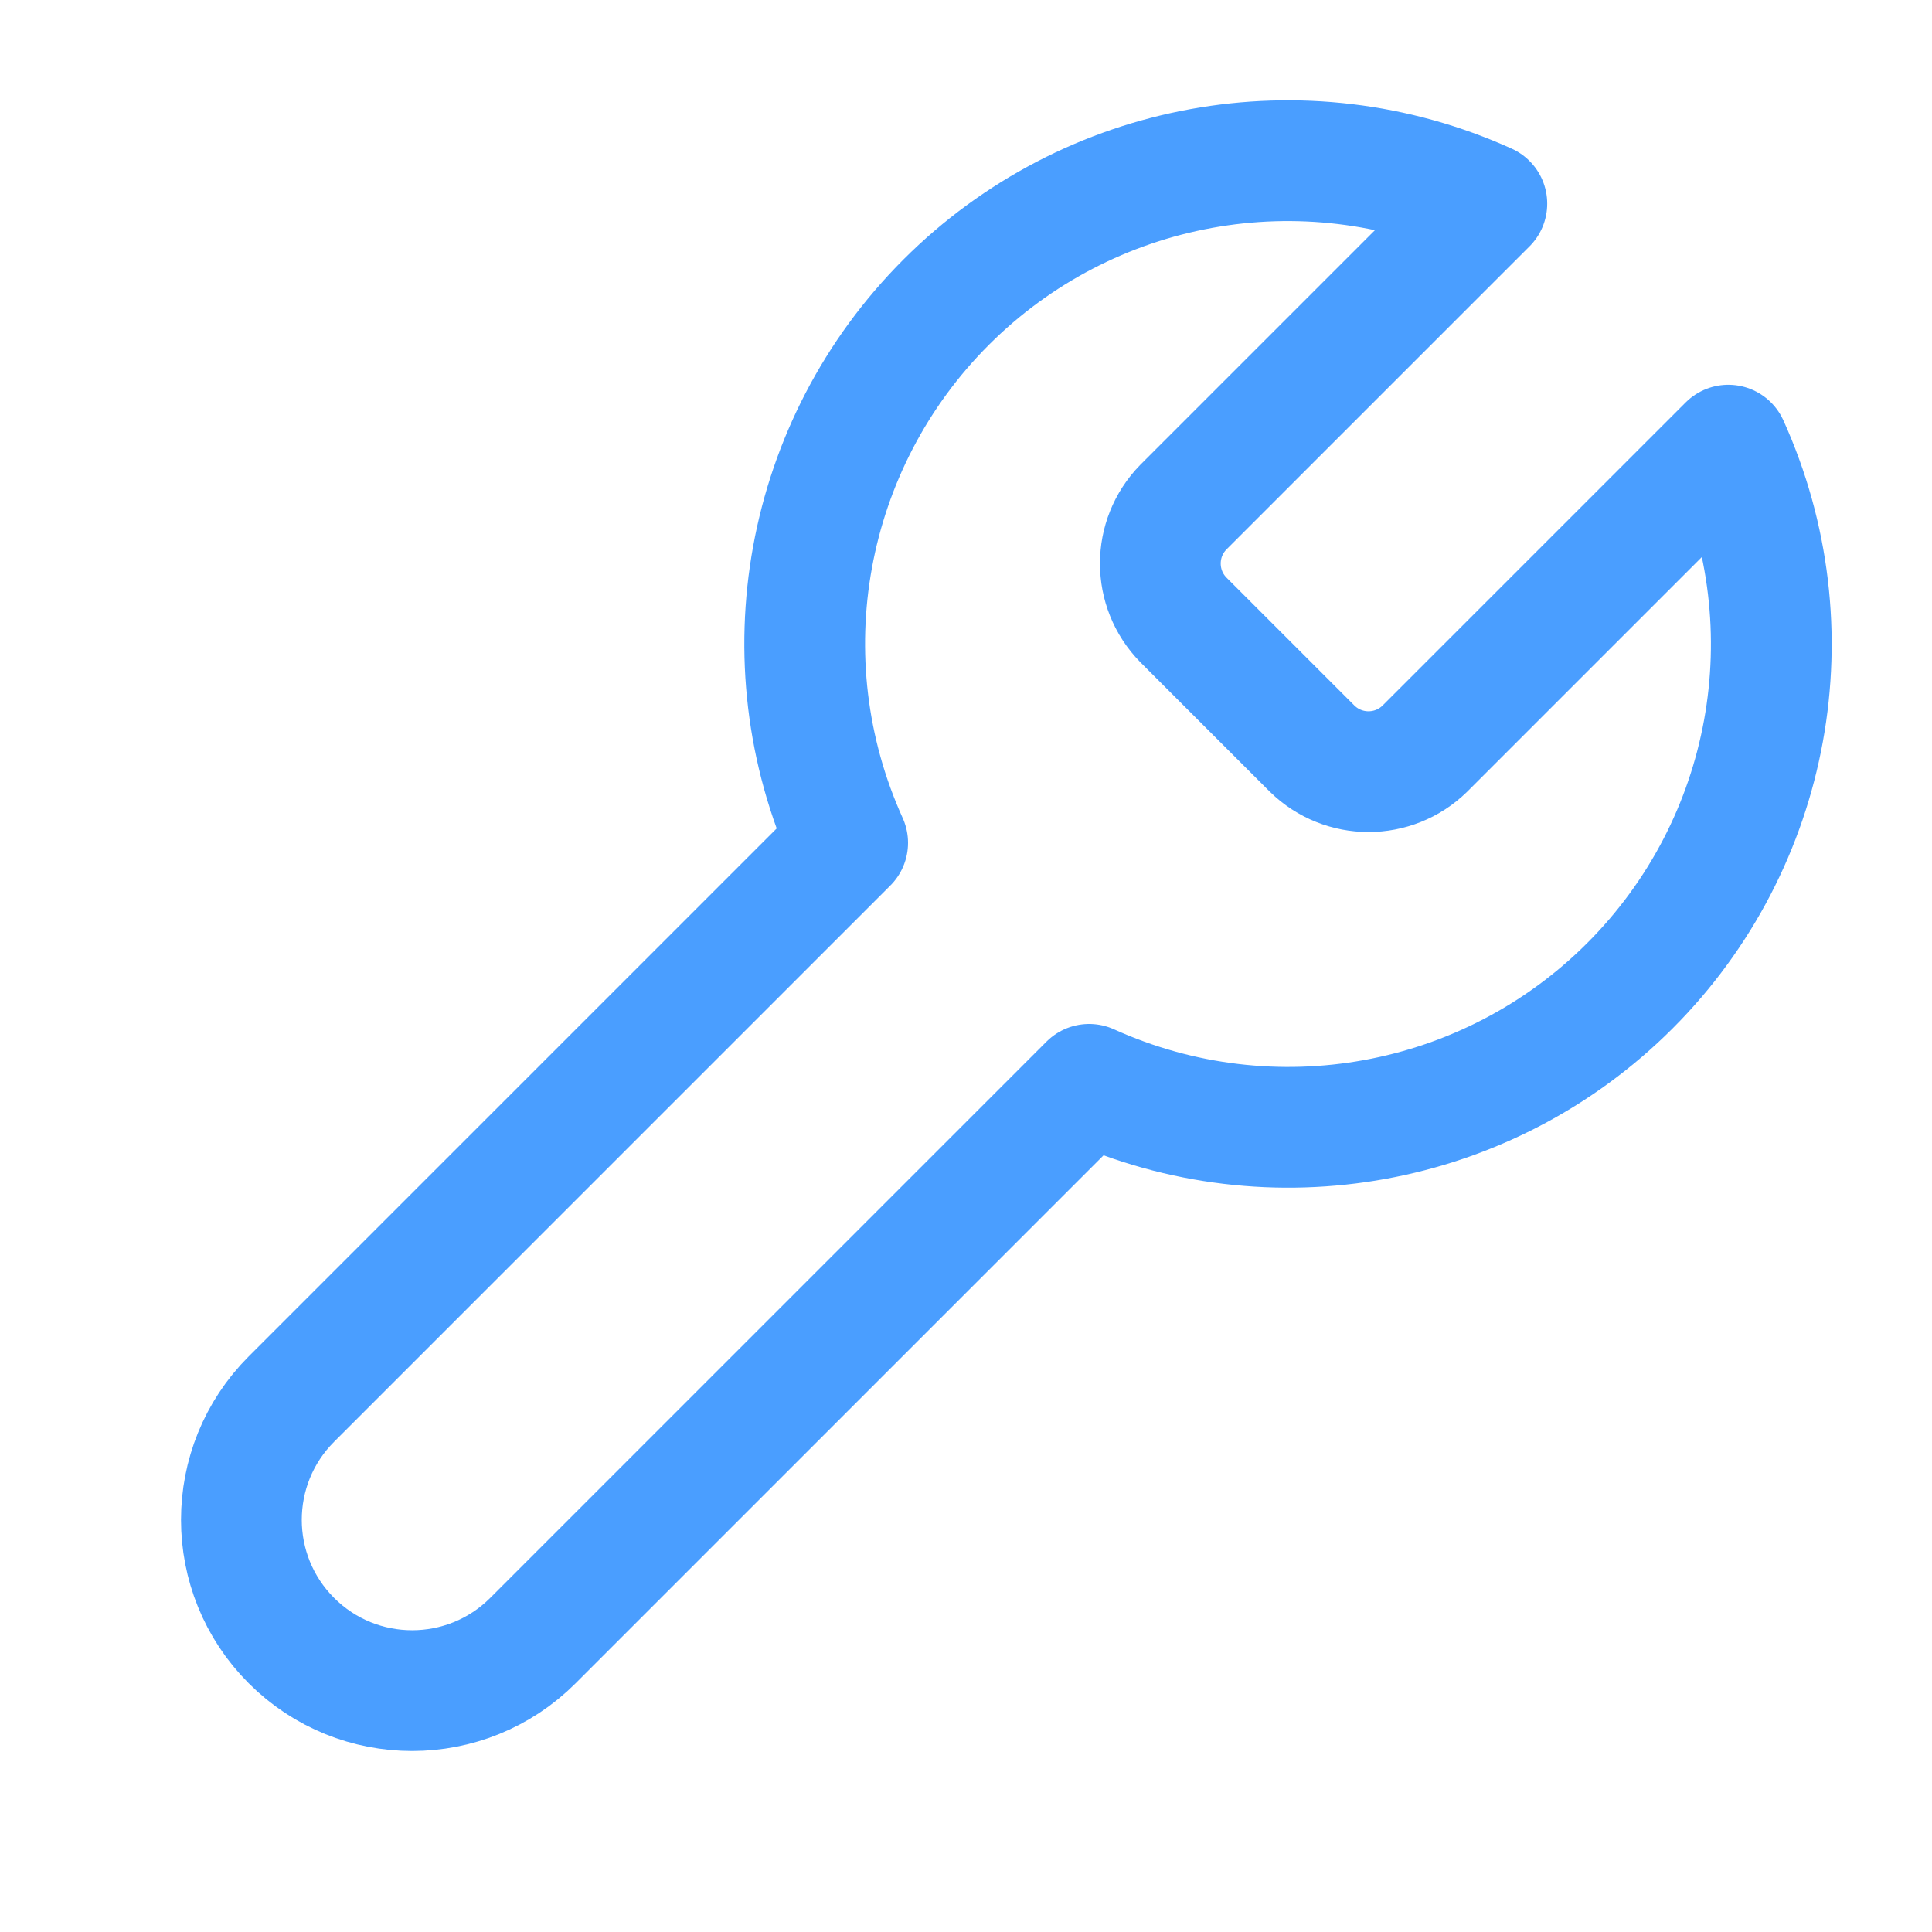
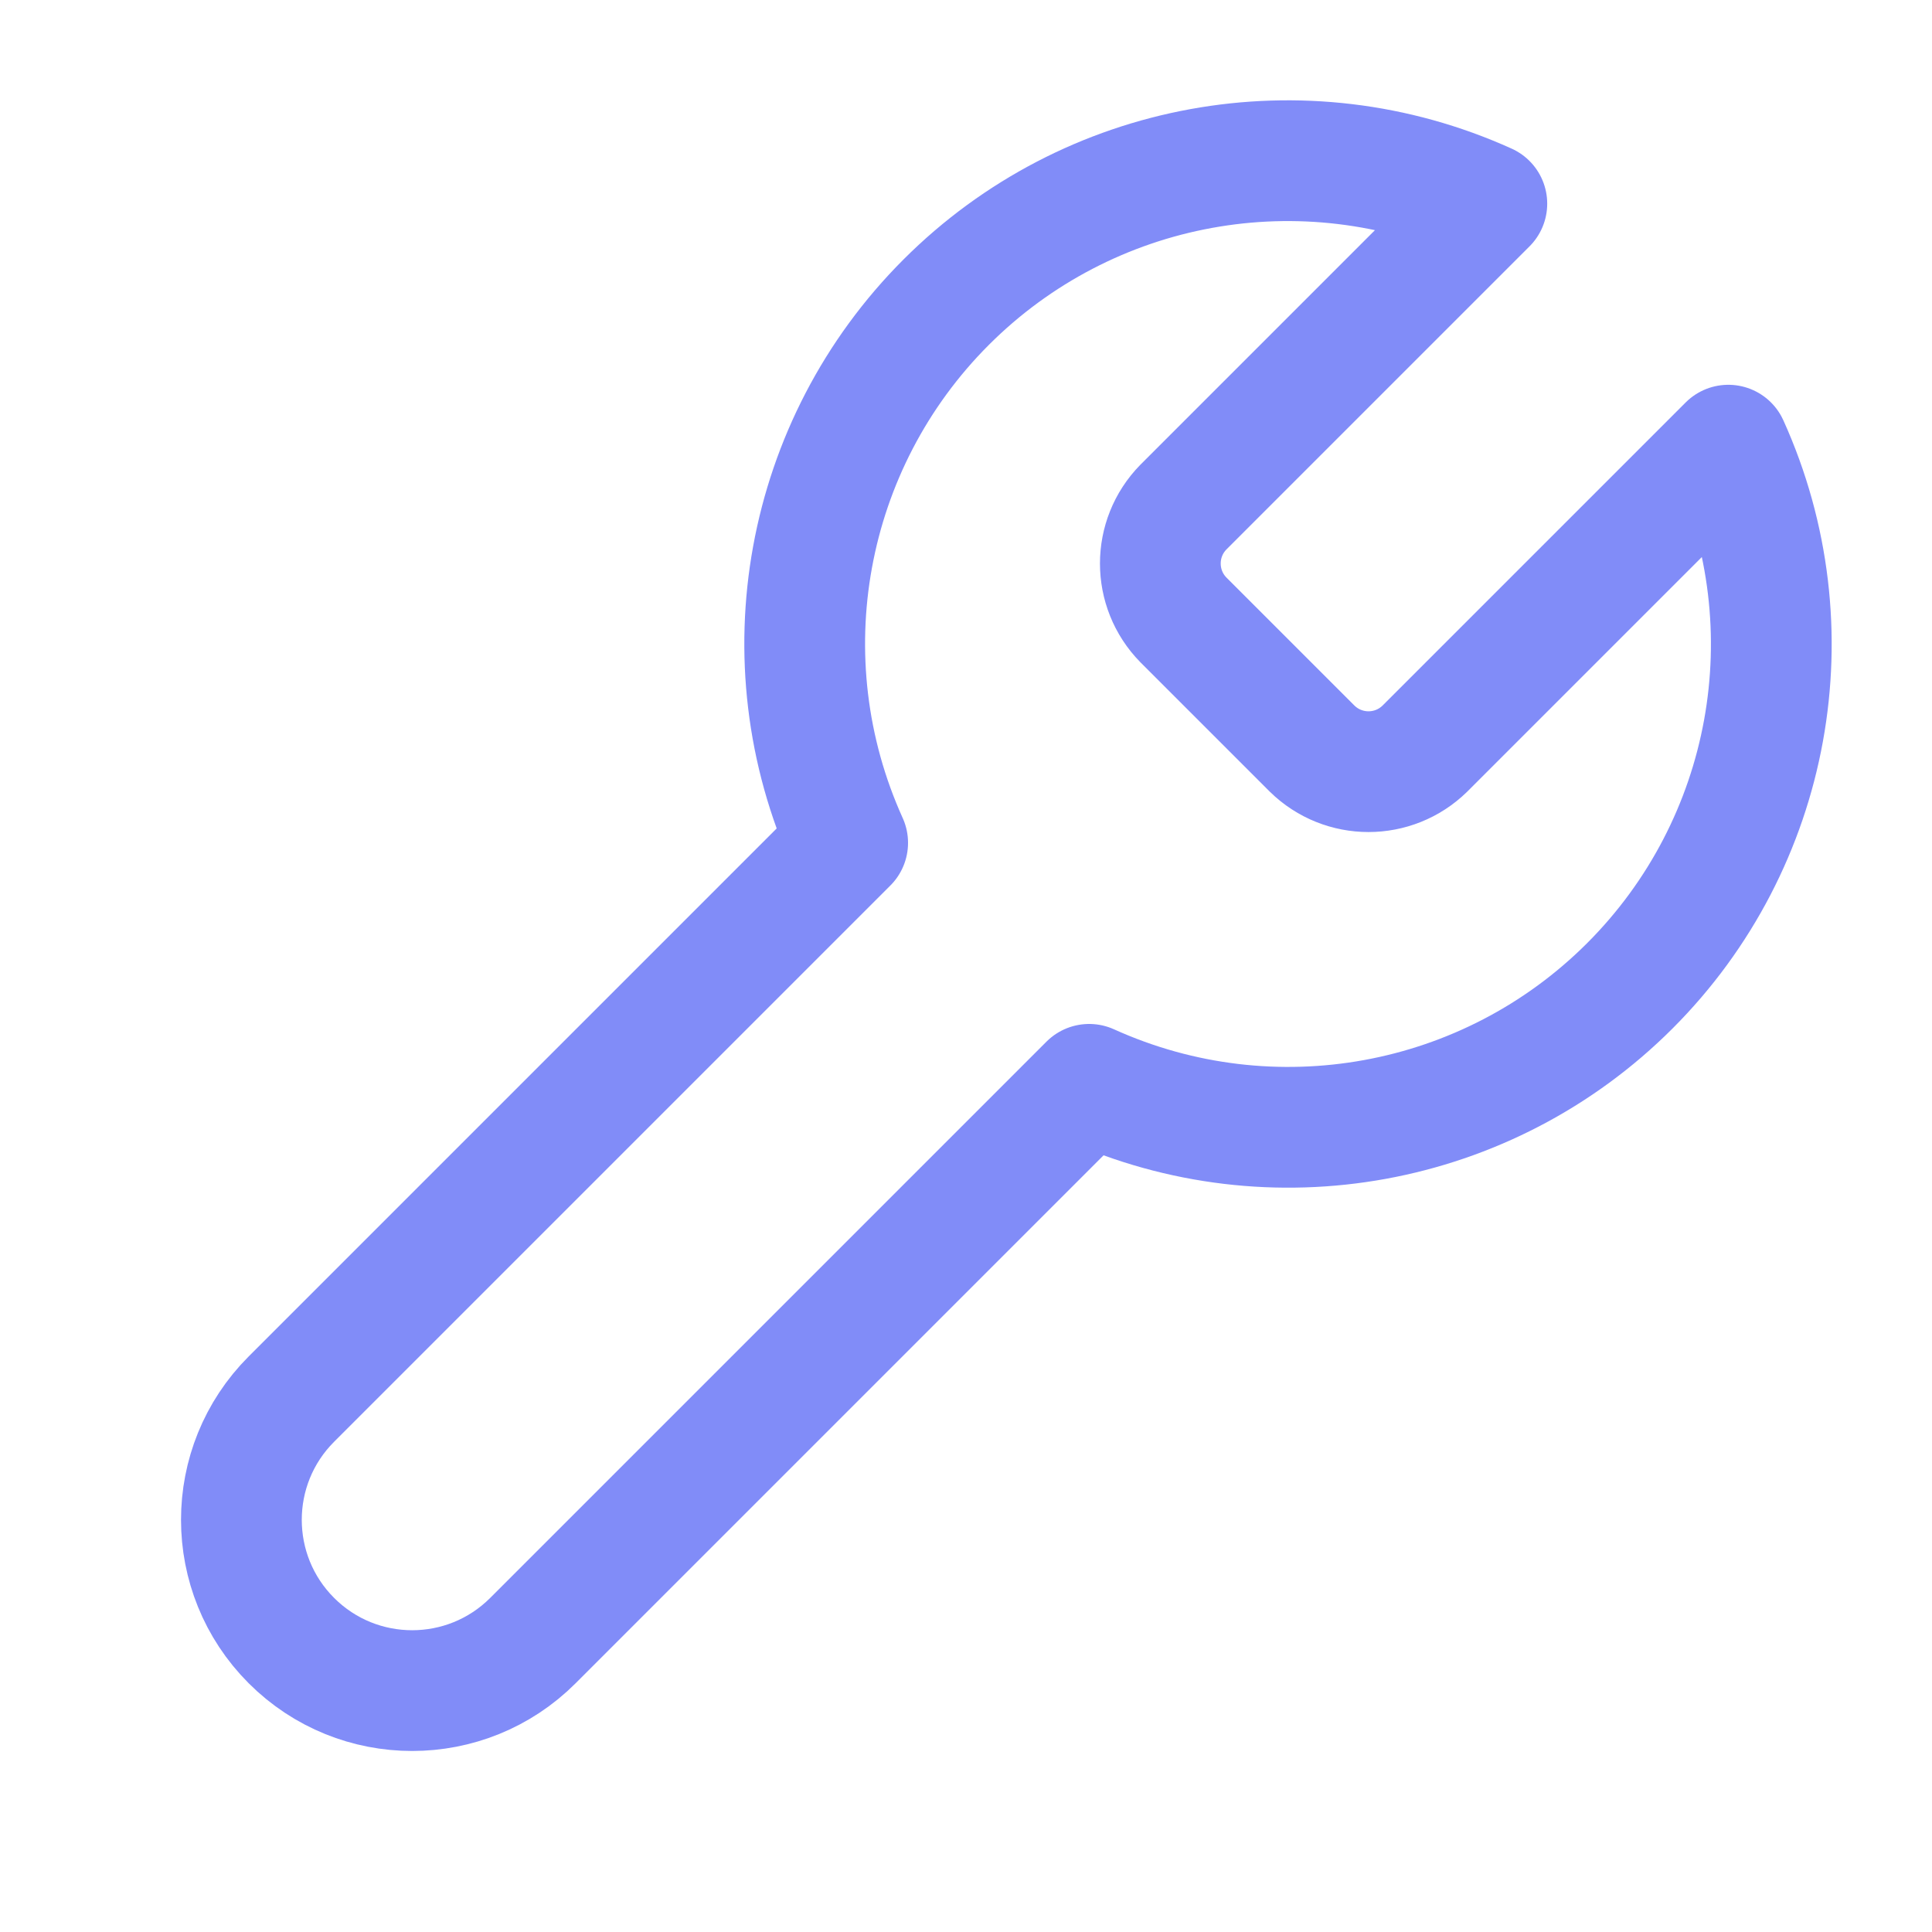
- <svg xmlns="http://www.w3.org/2000/svg" width="48" height="48" viewBox="0 0 24 24" fill="none" stroke="#4a9eff" stroke-width="1.5" stroke-linecap="round" stroke-linejoin="round">
+ <svg xmlns="http://www.w3.org/2000/svg" width="48" height="48" viewBox="0 0 24 24" fill="none" stroke="#818cf8" stroke-width="1.5" stroke-linecap="round" stroke-linejoin="round">
  <path d="M14.7 6.3a1 1 0 0 0 0 1.4l1.6 1.6a1 1 0 0 0 1.4 0l3.77-3.77a6 6 0 0 1-7.94 7.94l-6.91 6.91a2.12 2.12 0 0 1-3-3l6.91-6.91a6 6 0 0 1 7.94-7.94l-3.76 3.76z" />
</svg>
